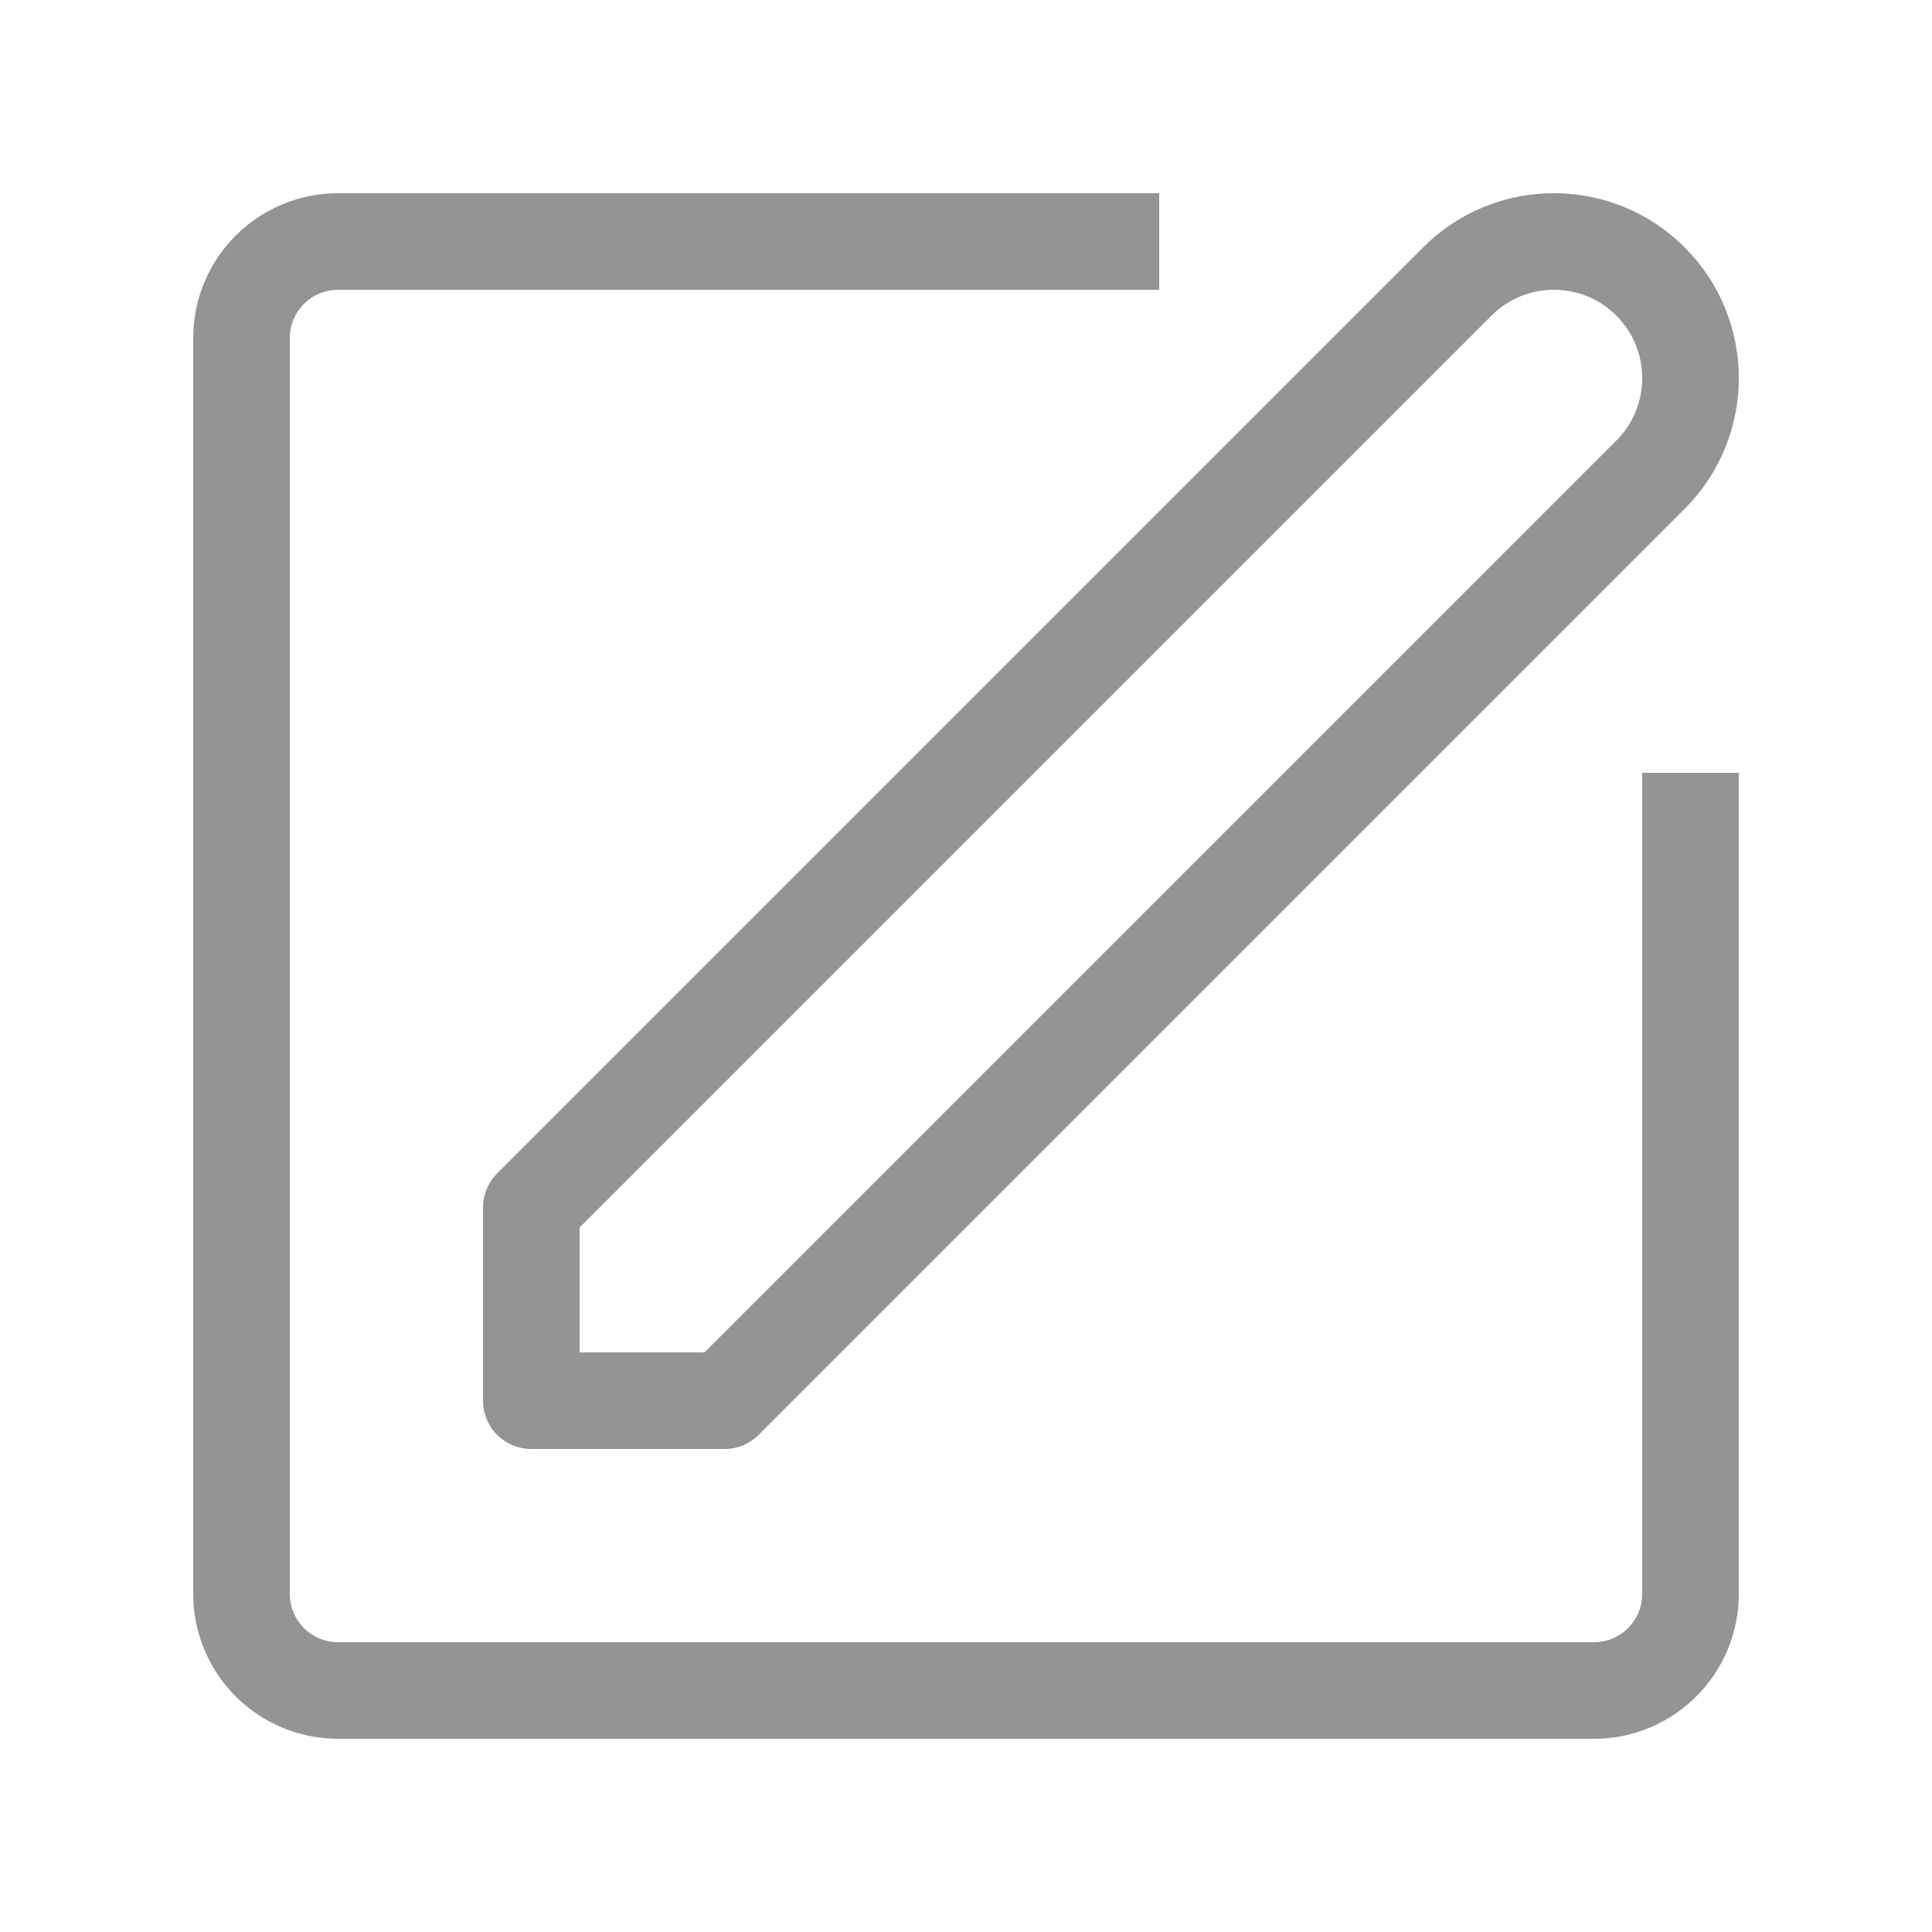
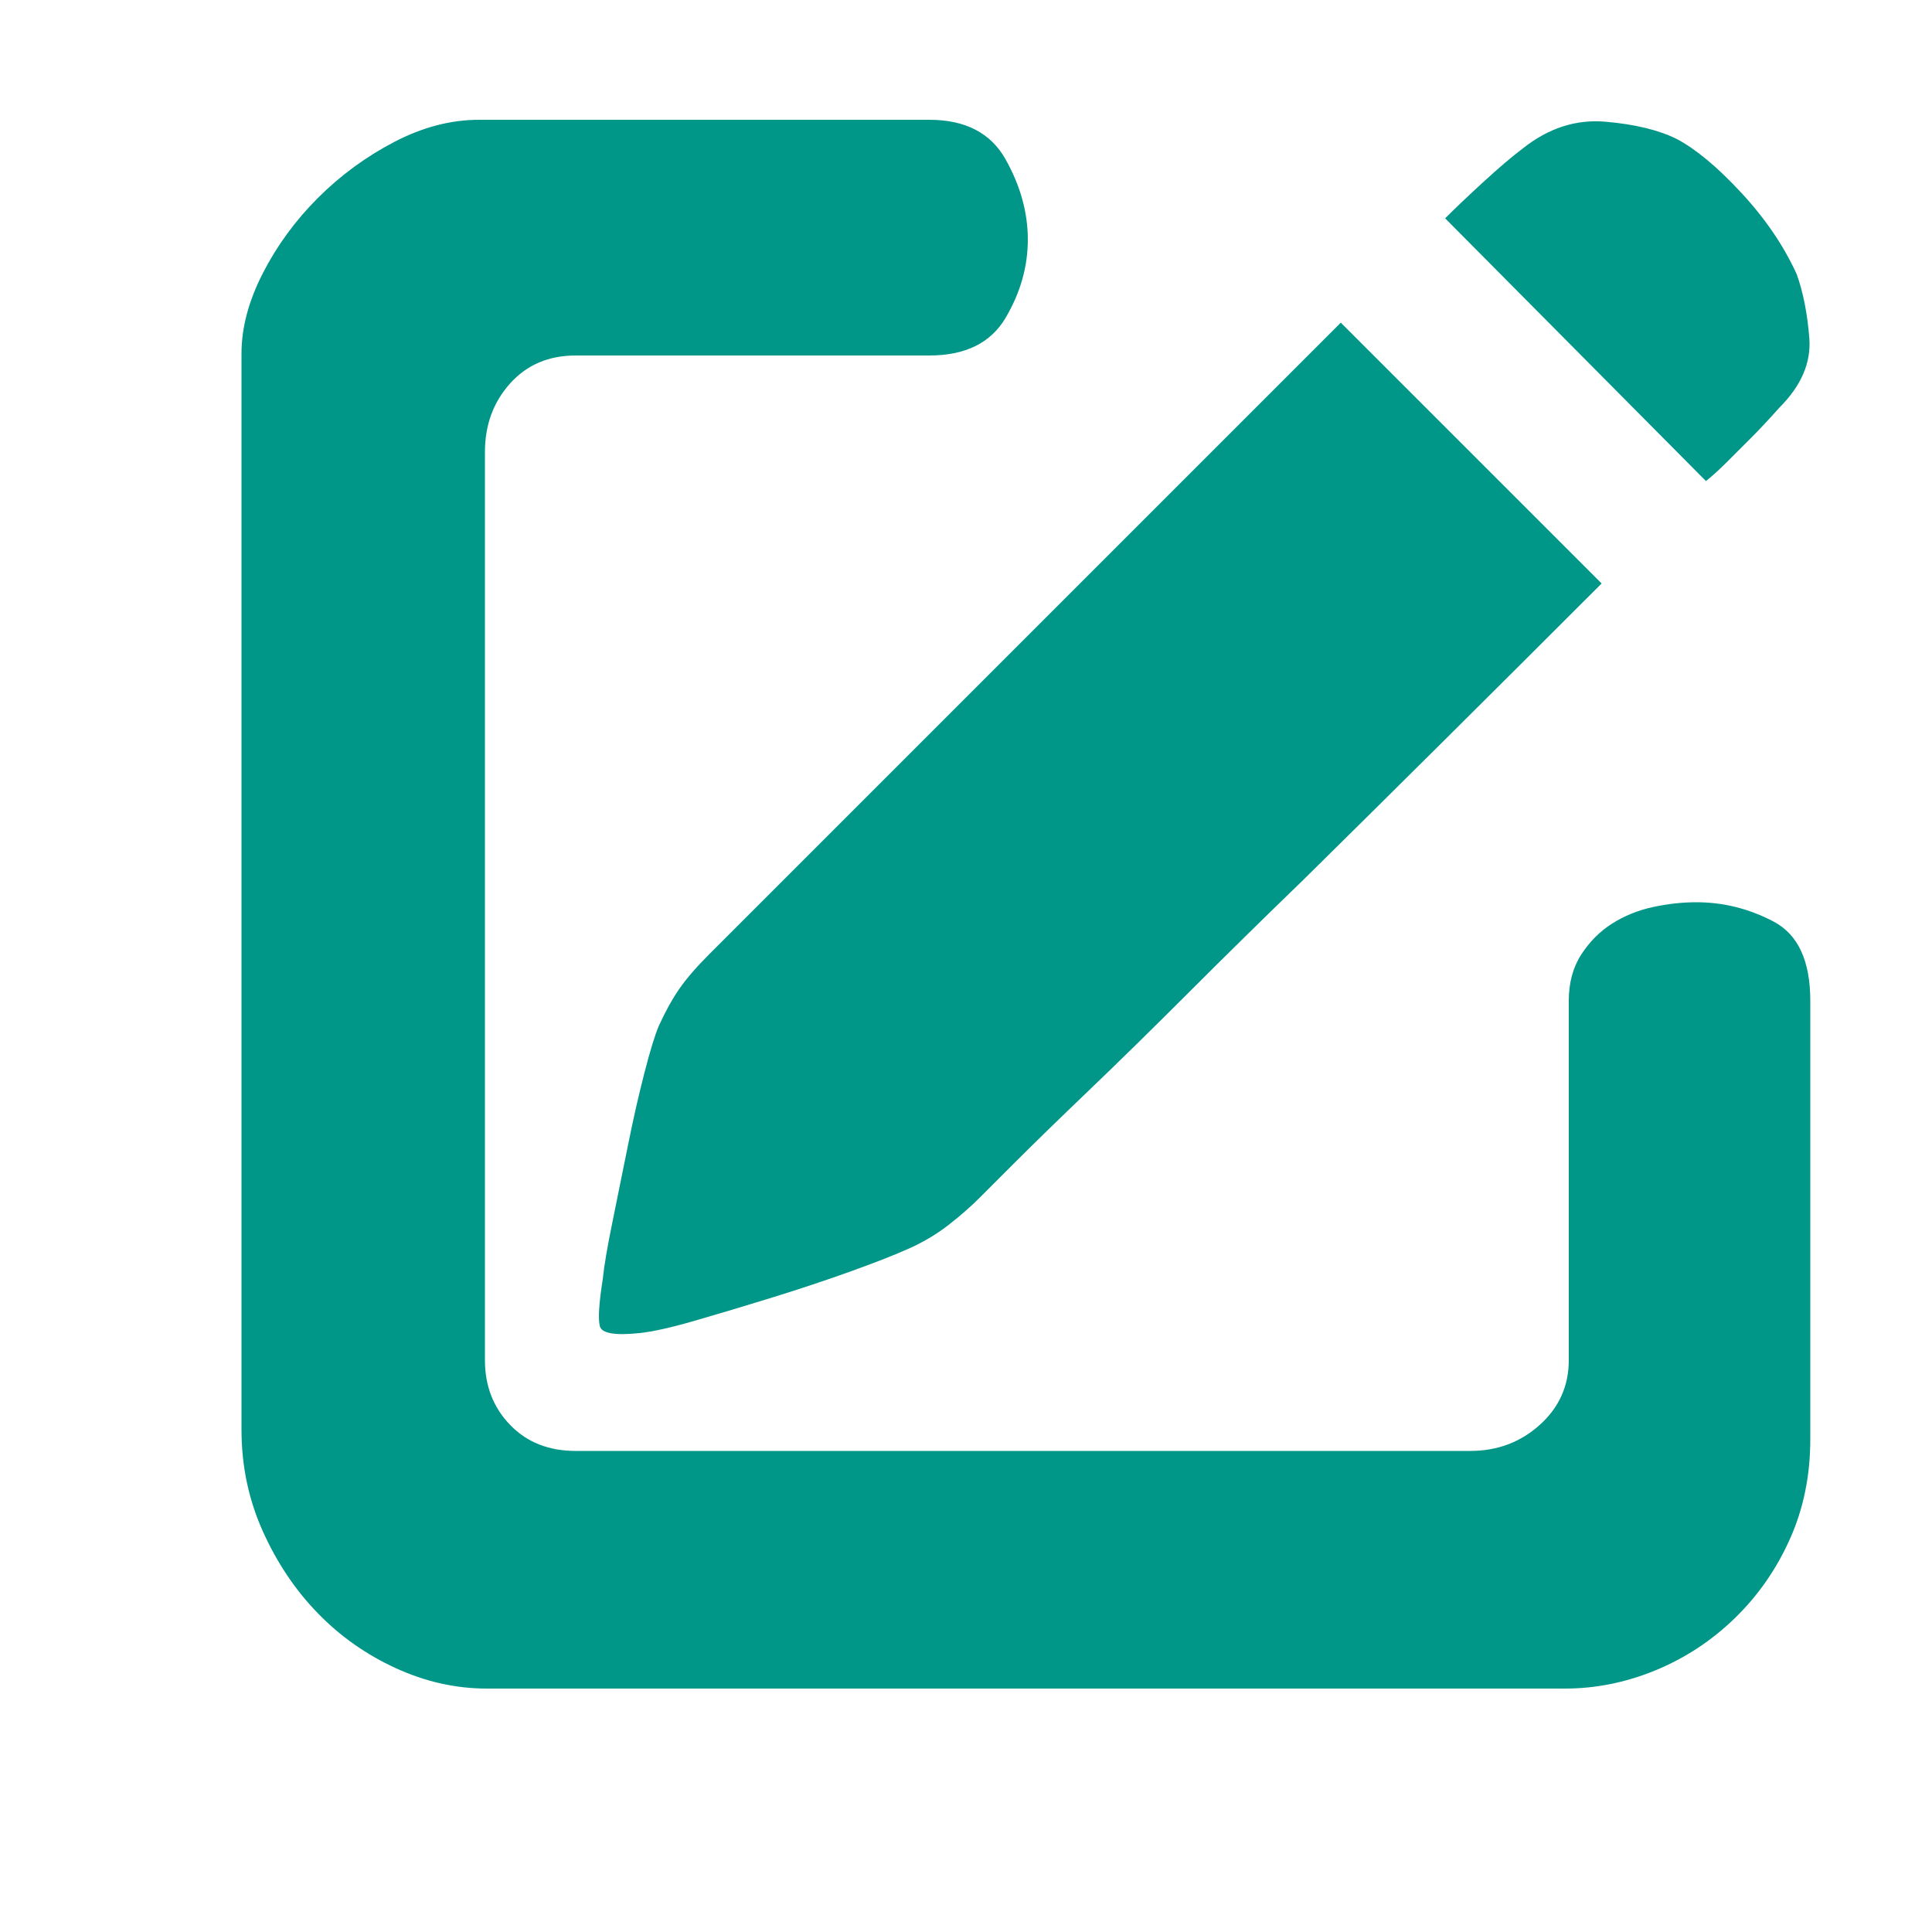
- <svg xmlns="http://www.w3.org/2000/svg" width="20" height="20" viewBox="0 0 20 20">
-   <path d="M17.5,8.5v8a1,1,0,0,1-1,1H3.5a1,1,0,0,1-1-1V3.5a1,1,0,0,1,1-1h8m-6,10v2h2l9.586-9.586a1.414,1.414,0,0,0-2-2Z" style="fill:none;stroke:#949494;stroke-linecap:square;stroke-linejoin:round" />
+ <svg xmlns="http://www.w3.org/2000/svg" t="1695385857383" class="icon" viewBox="0 0 1024 1024" version="1.1" p-id="1746" width="200" height="200">
+   <path d="M943.104 216.064q-8.192 9.216-15.36 16.384l-12.288 12.288q-6.144 6.144-11.264 10.24l-138.24-139.264q8.192-8.192 20.48-19.456t20.48-17.408q20.48-16.384 44.032-14.336t37.888 9.216q15.36 8.192 34.304 28.672t29.184 43.008q5.12 14.336 6.656 33.792t-15.872 36.864zM551.936 329.728l158.72-158.72 138.24 138.24q-87.04 87.04-158.72 157.696-30.72 29.696-59.904 58.88t-53.248 52.224-39.424 38.4l-18.432 18.432q-7.168 7.168-16.384 14.336t-20.48 12.288-31.232 12.288-41.472 13.824-40.96 12.288-29.696 6.656q-19.456 2.048-20.992-3.584t1.536-25.088q1.024-10.24 5.12-30.208t8.192-40.448 8.704-38.4 7.68-25.088q5.12-11.264 10.752-19.456t15.872-18.432zM899.072 478.208q21.504 0 40.96 10.24t19.456 41.984l0 232.448q0 28.672-10.752 52.736t-29.184 41.984-41.984 27.648-48.128 9.728l-571.392 0q-24.576 0-48.128-10.752t-41.472-29.184-29.184-43.52-11.264-53.76l0-570.368q0-20.48 11.264-42.496t29.184-39.936 40.448-29.696 45.056-11.776l238.592 0q28.672 0 40.448 20.992t11.776 42.496-11.776 41.472-40.448 19.968l-187.392 0q-21.504 0-34.816 14.848t-13.312 36.352l0 481.28q0 20.48 13.312 34.304t34.816 13.824l474.112 0q21.504 0 36.864-13.824t15.36-34.304l0-190.464q0-14.336 6.656-24.576t16.384-16.384 21.504-8.704 23.04-2.56z" p-id="1747" fill="#009688" />
</svg>
